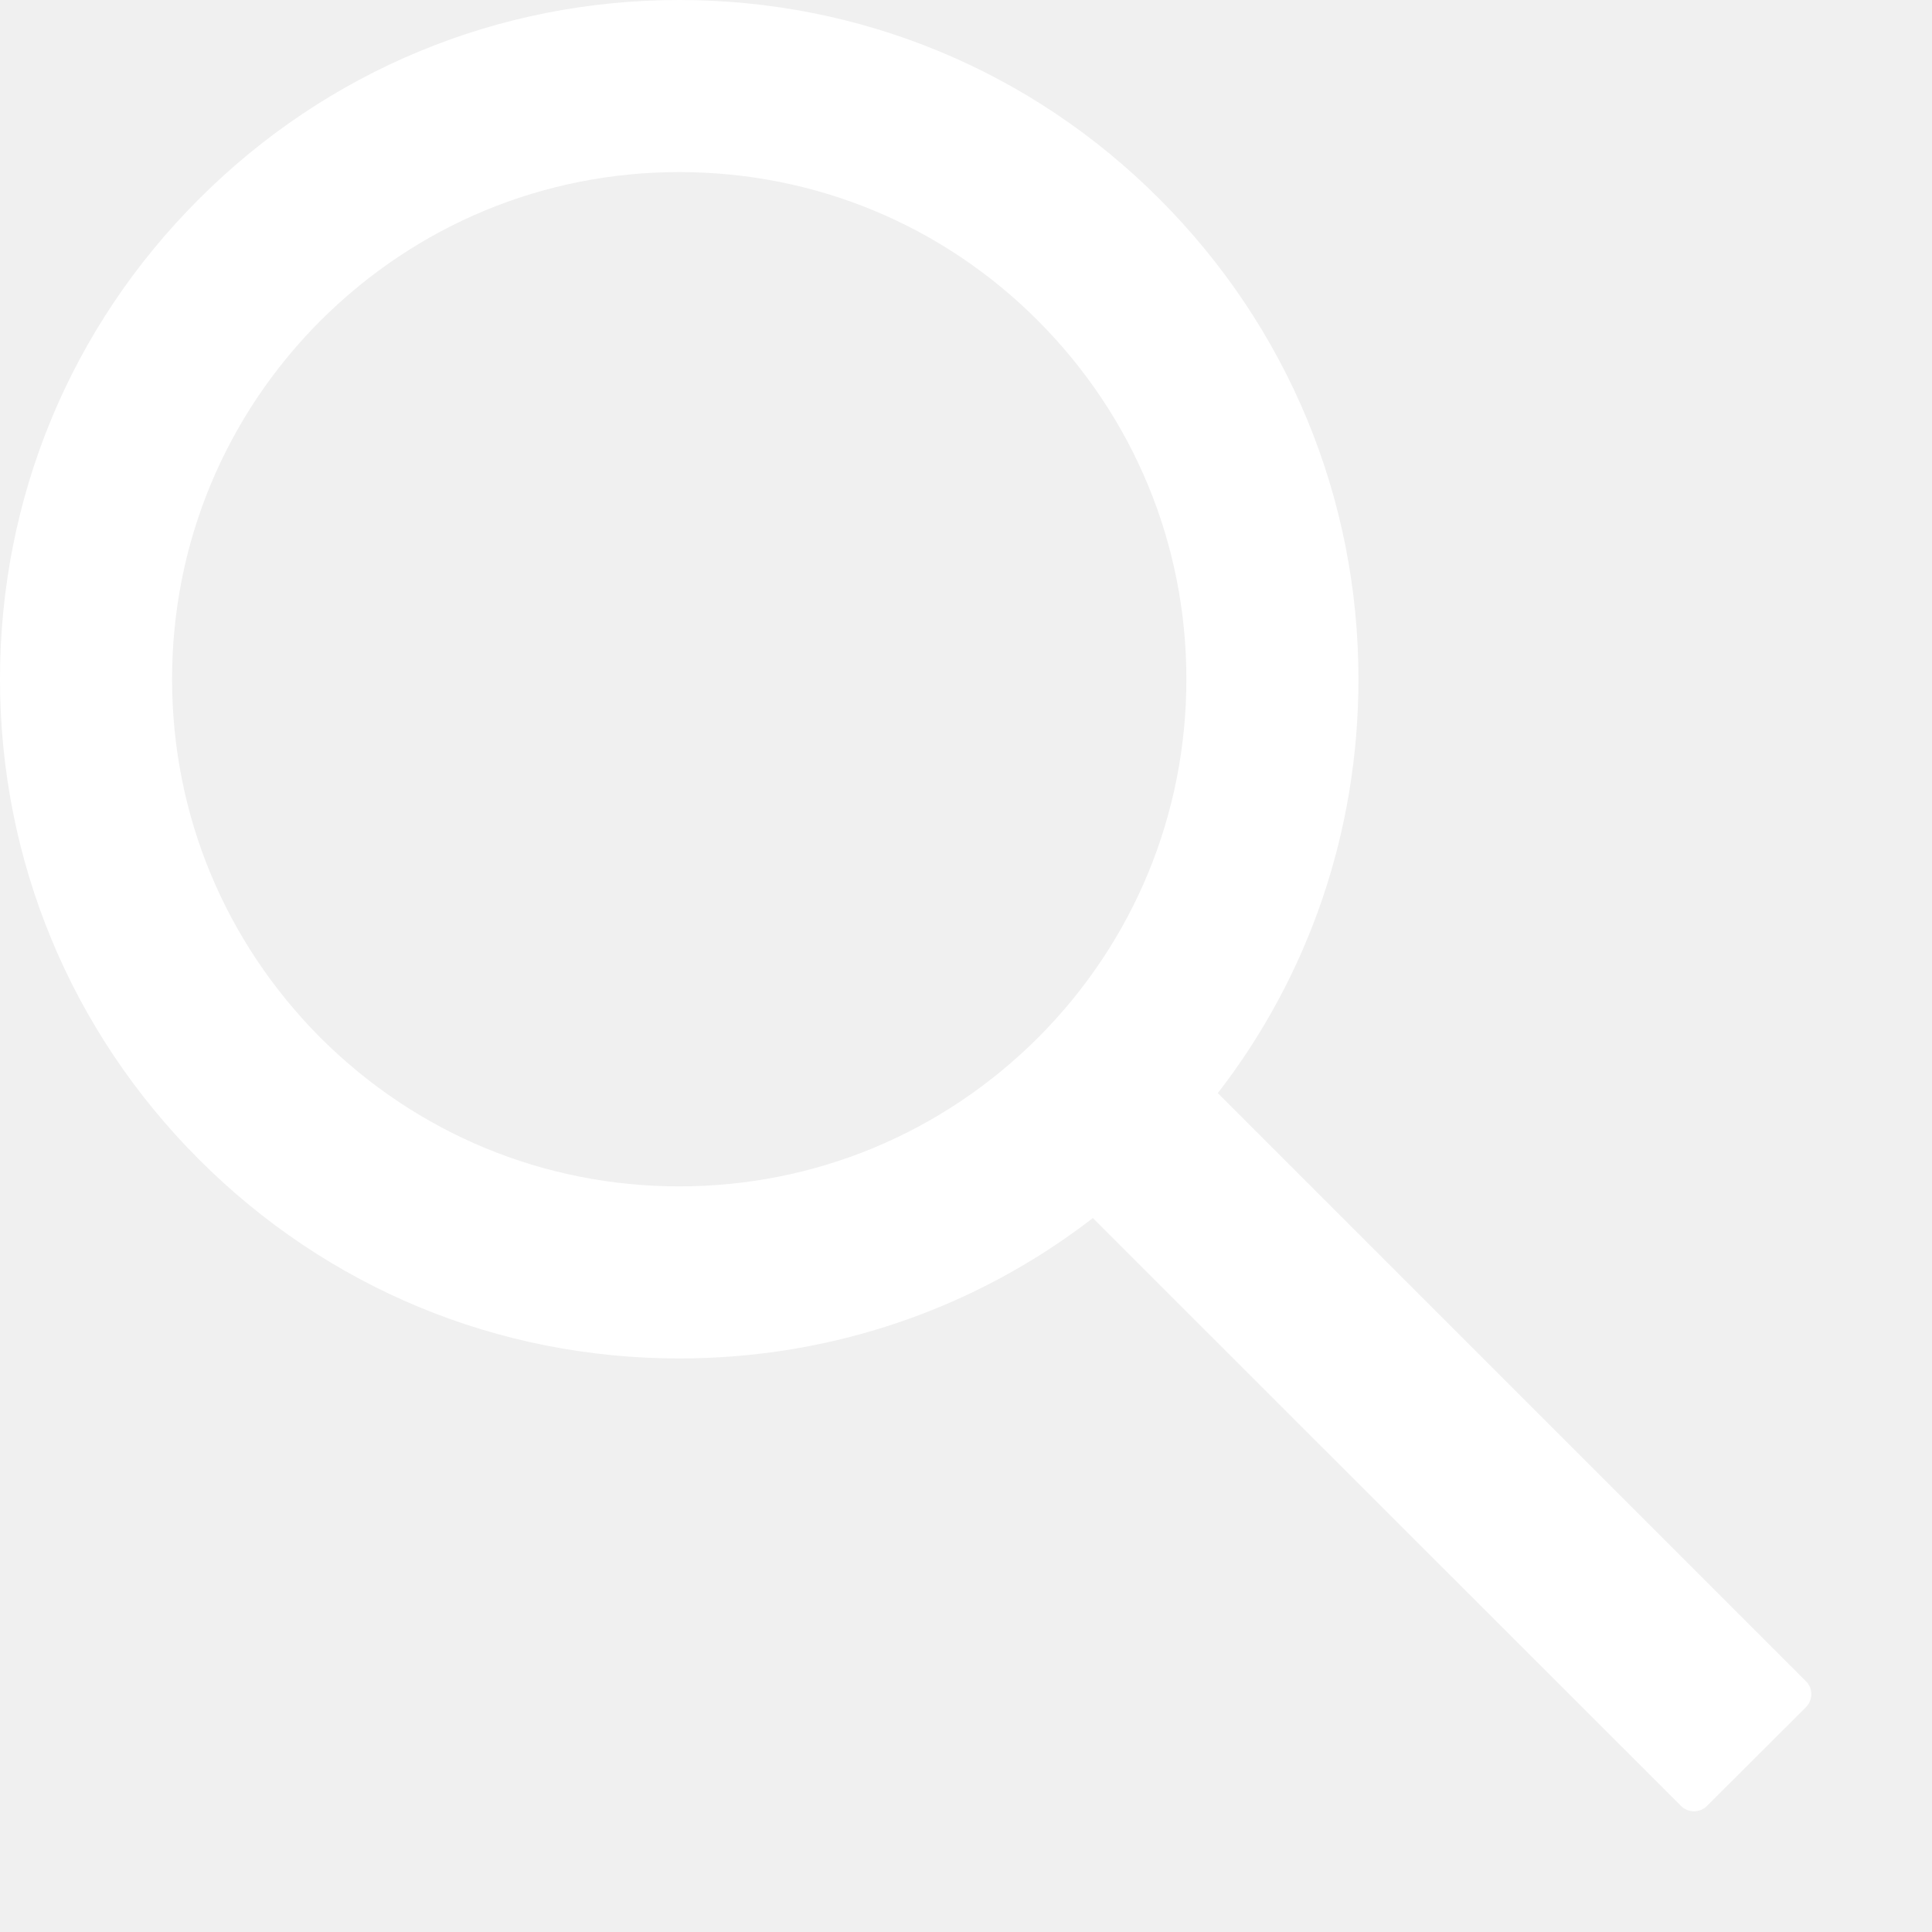
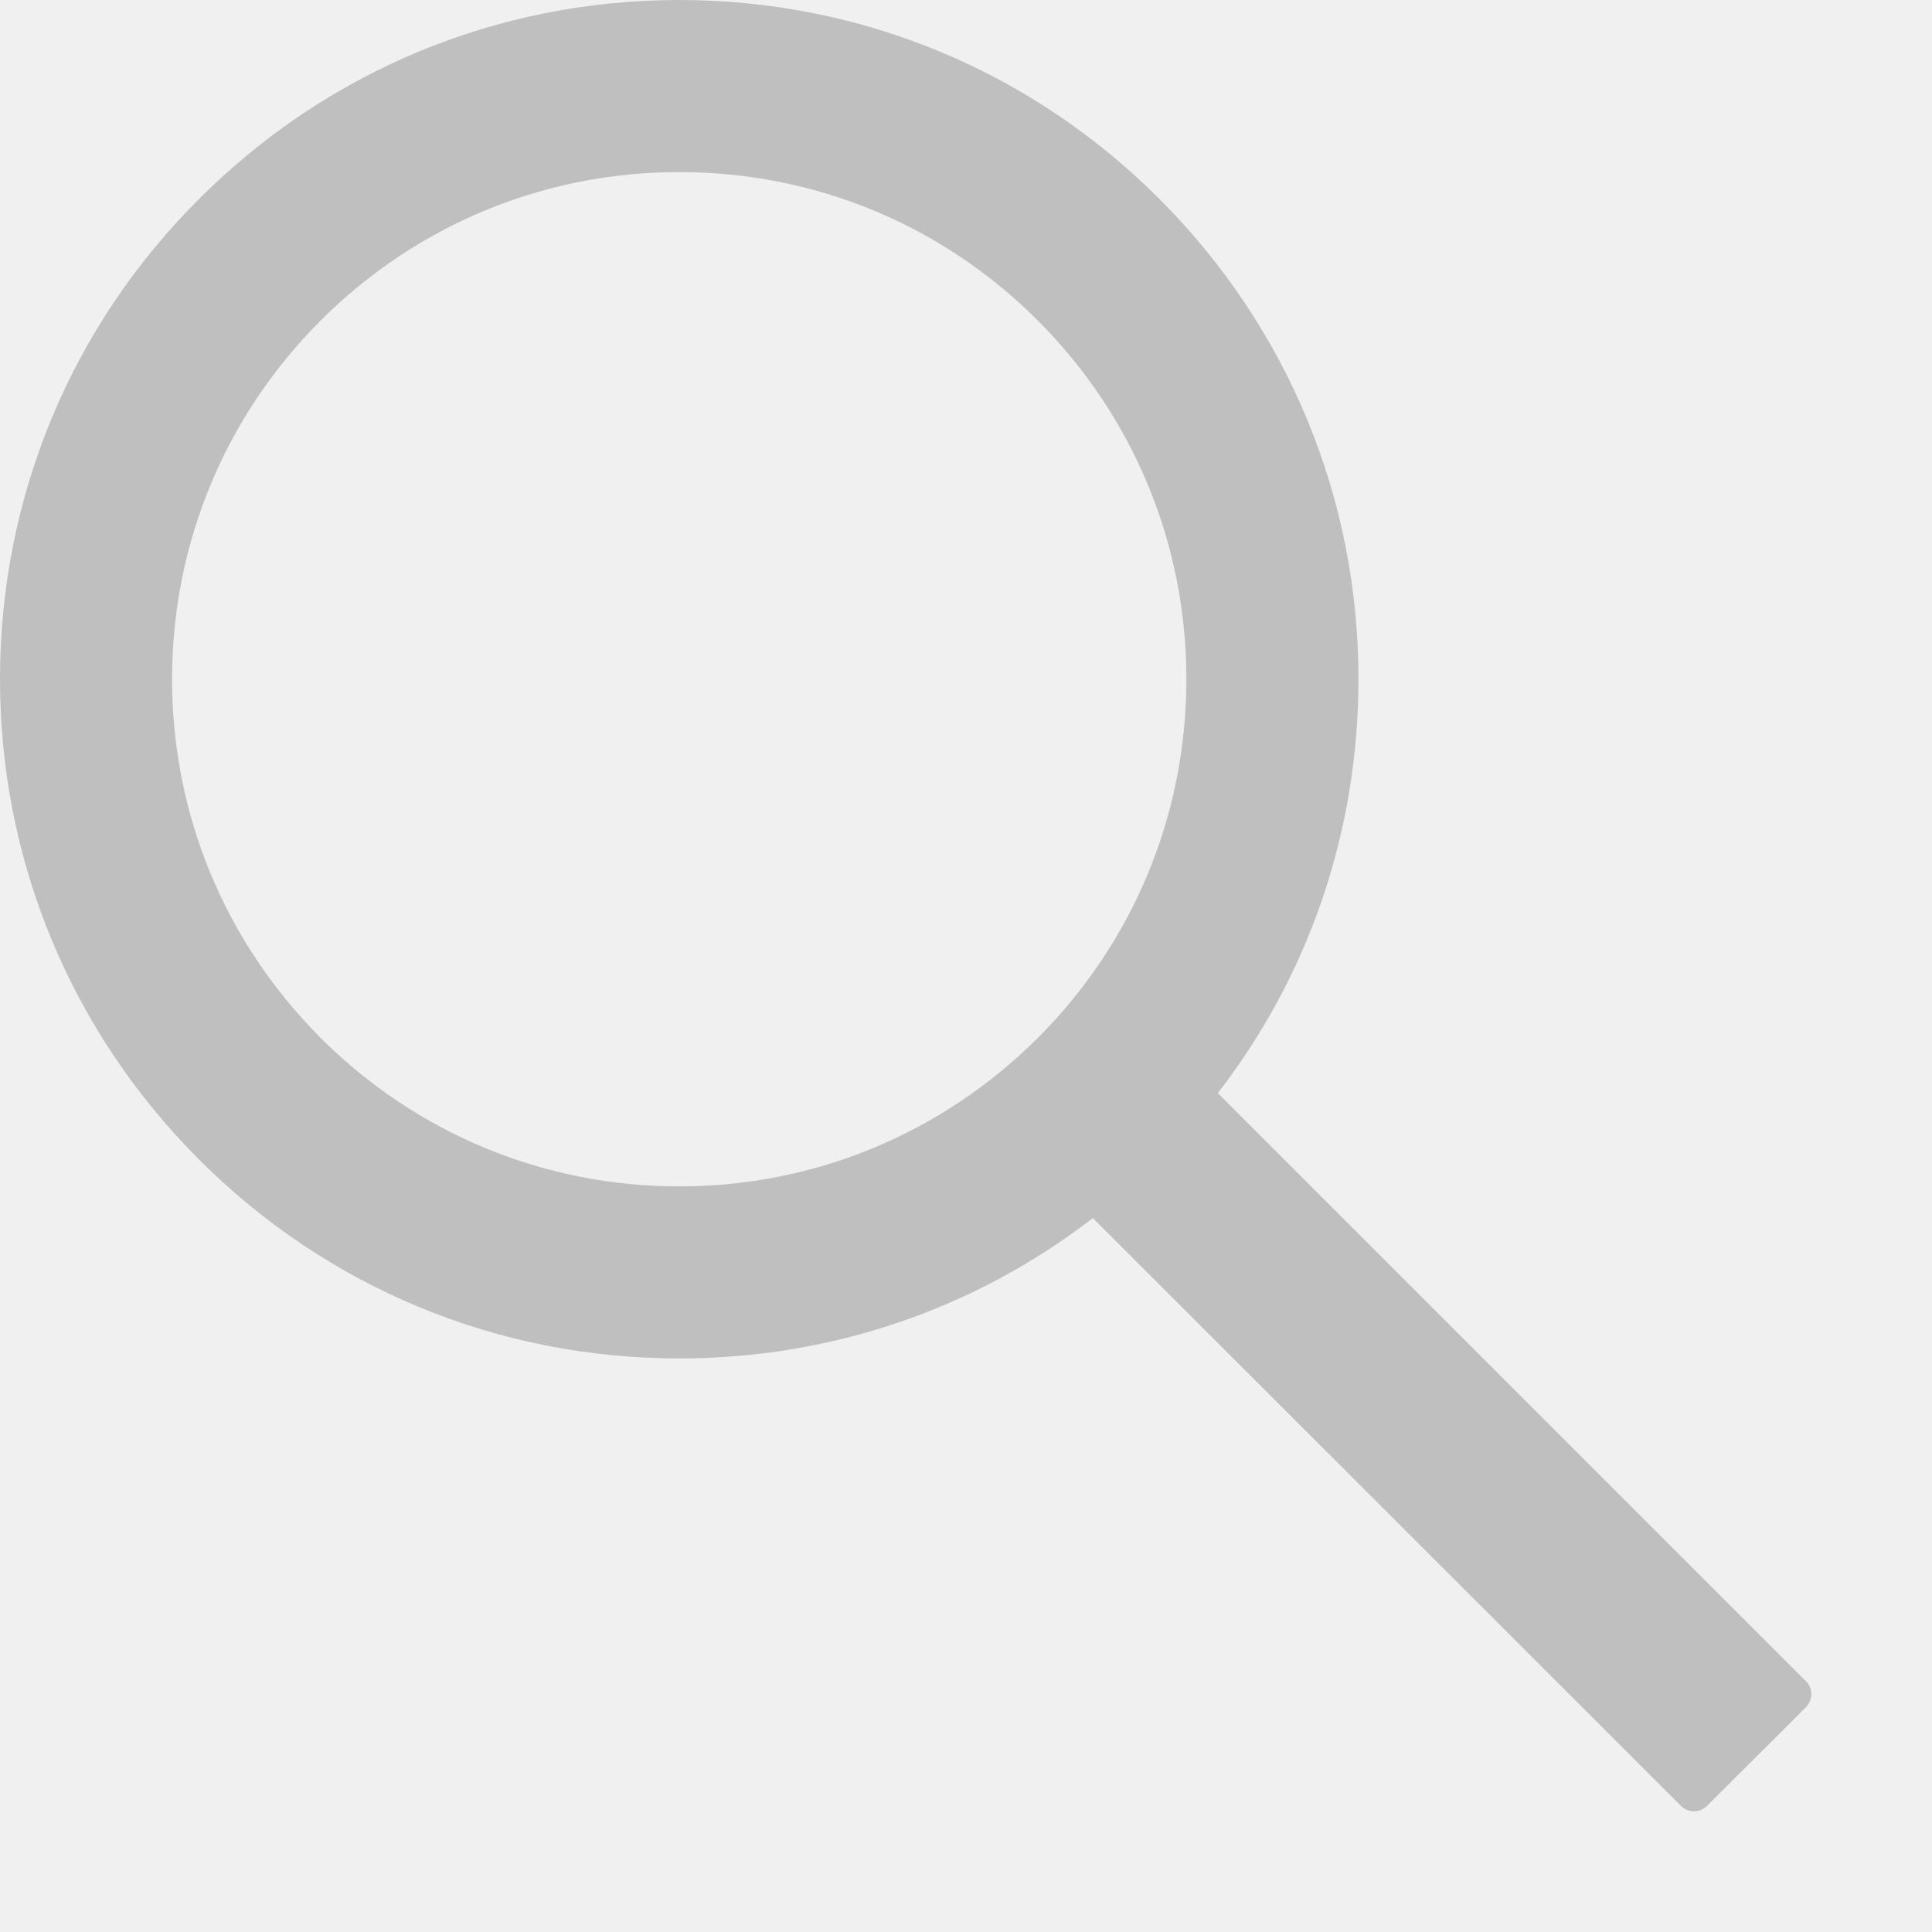
<svg xmlns="http://www.w3.org/2000/svg" width="15" height="15" viewBox="0 0 15 15" fill="none">
-   <path d="M14.02 13.052L9.455 8.487C10.164 7.571 10.547 6.451 10.547 5.273C10.547 3.864 9.997 2.542 9.002 1.545C8.007 0.548 6.681 0 5.273 0C3.865 0 2.54 0.55 1.545 1.545C0.548 2.54 0 3.864 0 5.273C0 6.681 0.55 8.007 1.545 9.002C2.54 9.998 3.864 10.547 5.273 10.547C6.451 10.547 7.569 10.164 8.485 9.457L13.05 14.02C13.063 14.034 13.079 14.044 13.097 14.052C13.114 14.059 13.133 14.063 13.152 14.063C13.171 14.063 13.19 14.059 13.207 14.052C13.225 14.044 13.241 14.034 13.254 14.02L14.02 13.256C14.034 13.242 14.044 13.226 14.052 13.209C14.059 13.191 14.063 13.173 14.063 13.154C14.063 13.135 14.059 13.116 14.052 13.098C14.044 13.081 14.034 13.065 14.02 13.052ZM8.058 8.058C7.312 8.801 6.325 9.211 5.273 9.211C4.222 9.211 3.234 8.801 2.489 8.058C1.746 7.312 1.336 6.325 1.336 5.273C1.336 4.222 1.746 3.233 2.489 2.489C3.234 1.746 4.222 1.336 5.273 1.336C6.325 1.336 7.314 1.744 8.058 2.489C8.801 3.234 9.211 4.222 9.211 5.273C9.211 6.325 8.801 7.314 8.058 8.058Z" fill="white" />
+   <path d="M14.02 13.052L9.455 8.487C10.164 7.571 10.547 6.451 10.547 5.273C10.547 3.864 9.997 2.542 9.002 1.545C8.007 0.548 6.681 0 5.273 0C3.865 0 2.54 0.55 1.545 1.545C0.548 2.54 0 3.864 0 5.273C0 6.681 0.55 8.007 1.545 9.002C2.54 9.998 3.864 10.547 5.273 10.547C6.451 10.547 7.569 10.164 8.485 9.457L13.05 14.02C13.063 14.034 13.079 14.044 13.097 14.052C13.114 14.059 13.133 14.063 13.152 14.063C13.171 14.063 13.19 14.059 13.207 14.052C13.225 14.044 13.241 14.034 13.254 14.02L14.02 13.256C14.034 13.242 14.044 13.226 14.052 13.209C14.059 13.191 14.063 13.173 14.063 13.154C14.063 13.135 14.059 13.116 14.052 13.098C14.044 13.081 14.034 13.065 14.02 13.052ZM8.058 8.058C7.312 8.801 6.325 9.211 5.273 9.211C4.222 9.211 3.234 8.801 2.489 8.058C1.746 7.312 1.336 6.325 1.336 5.273C1.336 4.222 1.746 3.233 2.489 2.489C3.234 1.746 4.222 1.336 5.273 1.336C6.325 1.336 7.314 1.744 8.058 2.489C8.801 3.234 9.211 4.222 9.211 5.273C9.211 6.325 8.801 7.314 8.058 8.058Z" fill="#BFBFBF" />
</svg>
